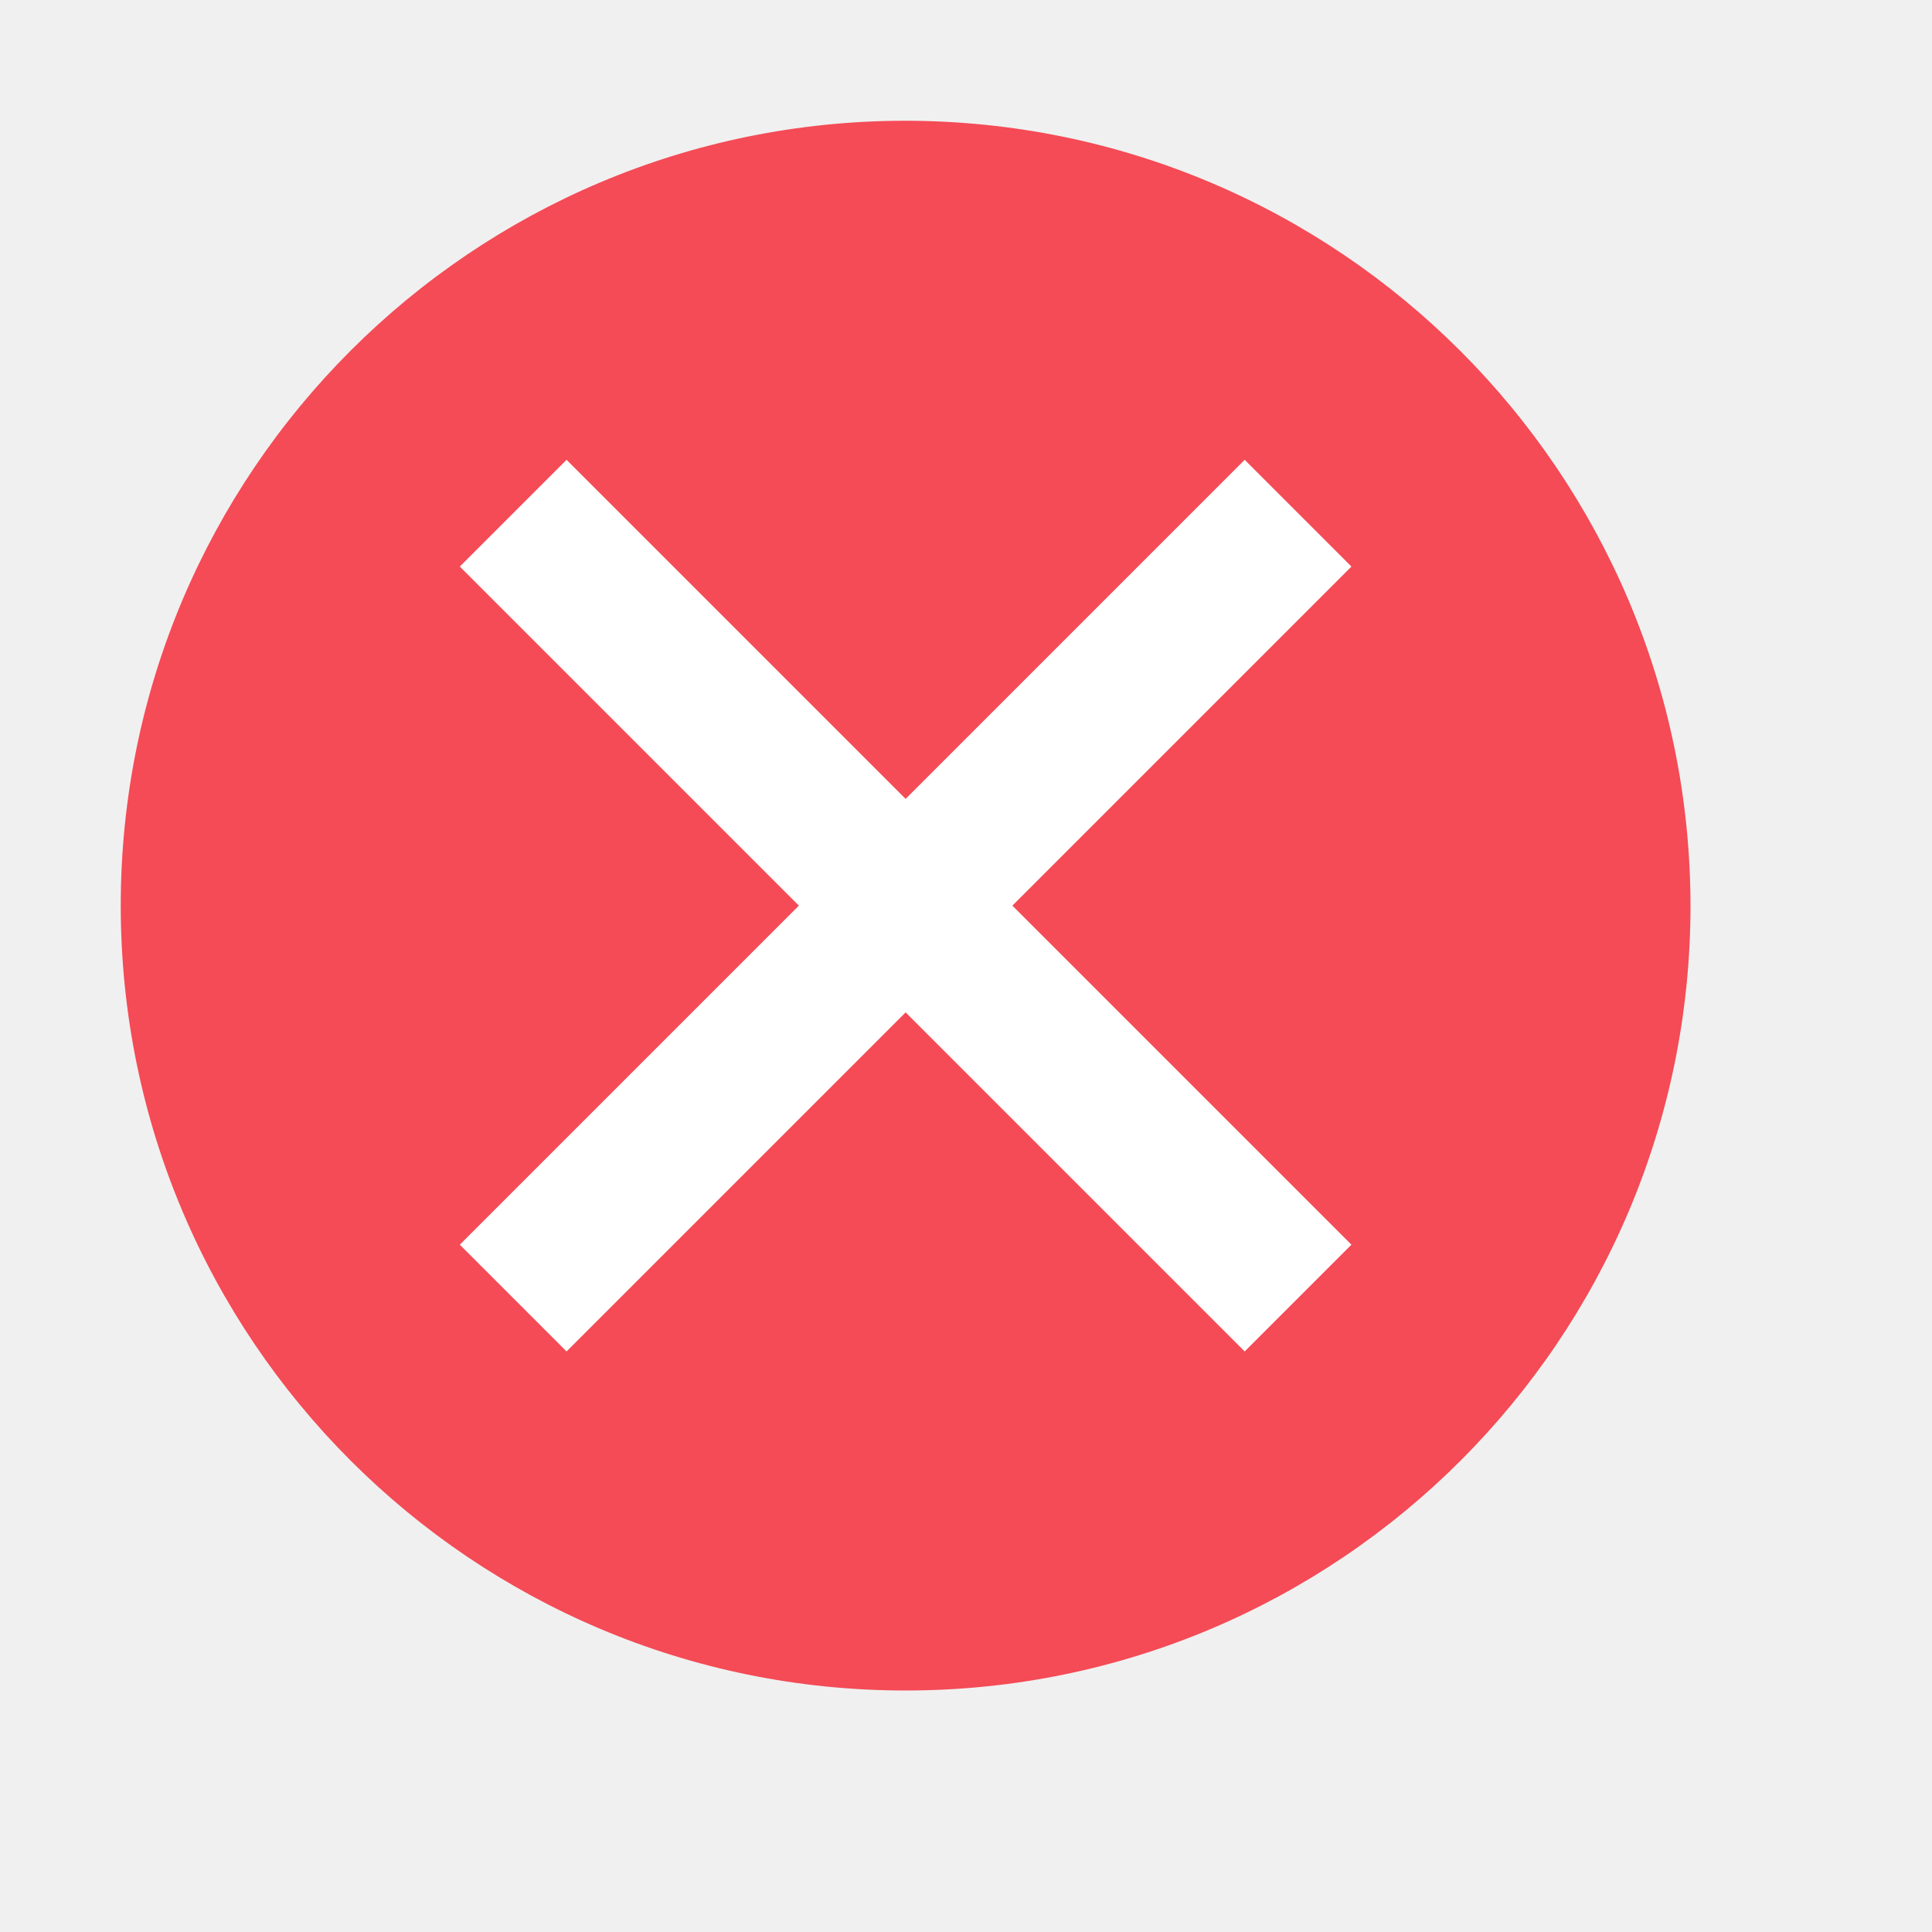
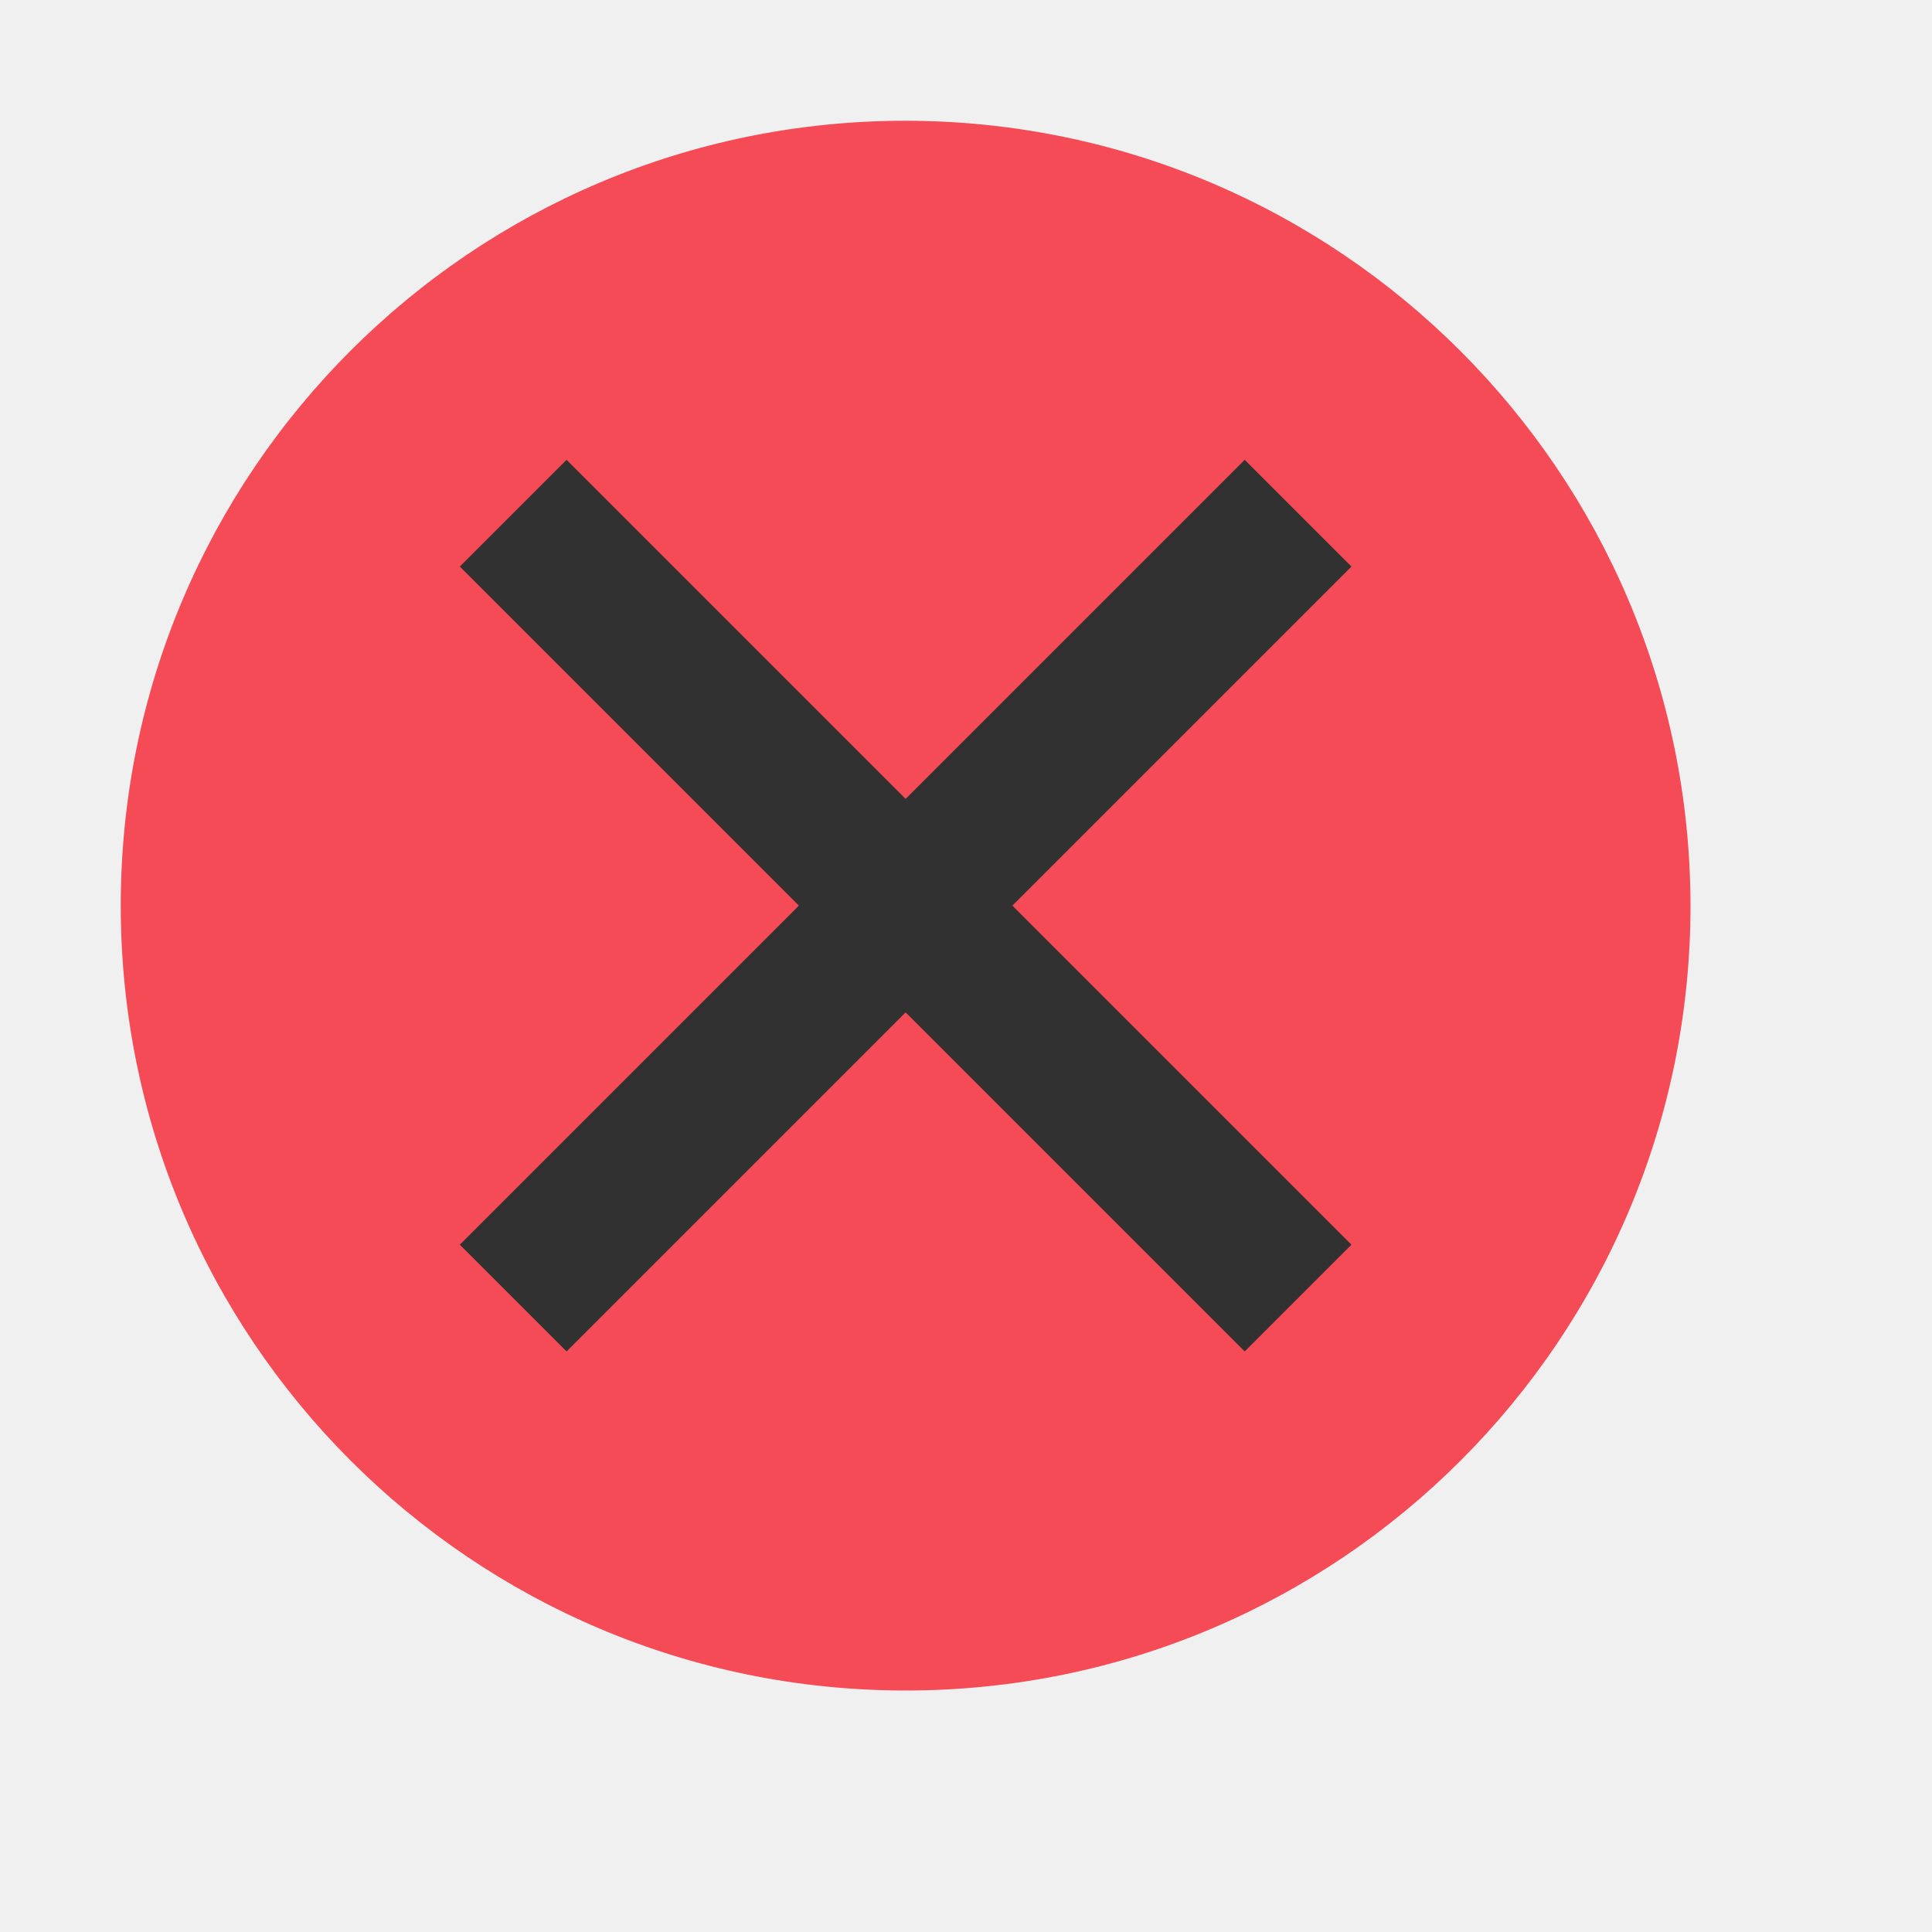
<svg xmlns="http://www.w3.org/2000/svg" viewBox="0 0 16 16">
  <defs>
-     <style>.canvas{fill: none; opacity: 0;}.light-red{fill: #F44B56; opacity: 1;}.white{fill: #ffffff; opacity: 1;}</style>
+     <style>.canvas{fill: none; opacity: 0;}.light-red{fill: #F44B56; opacity: 1;}.white{fill: #313131; opacity: 1;}</style>
  </defs>
  <g id="canvas" class="canvas">
    <path class="canvas" d="M16,16H0V0H16Z" />
  </g>
  <g id="level-1">
    <path class="light-red" d="M14,7.5A6.5,6.5,0,1,1,7.5,1,6.508,6.508,0,0,1,14,7.5Z" />
    <path class="white" d="M8.384,7.5l2.808,2.808-.884.884L7.5,8.384,4.692,11.192l-.884-.884L6.616,7.5,3.808,4.692l.884-.884L7.5,6.616l2.808-2.808.884.884Z" />
  </g>
</svg>
